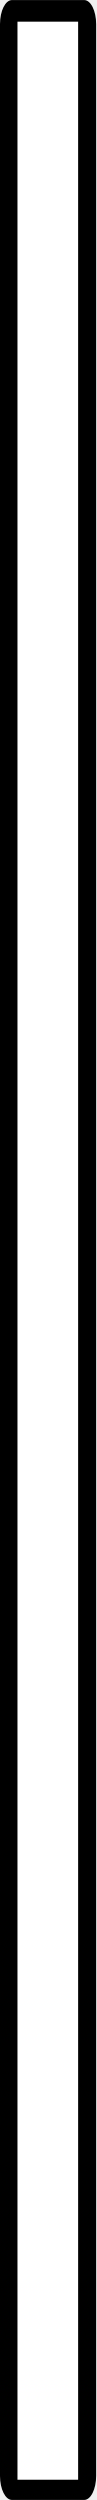
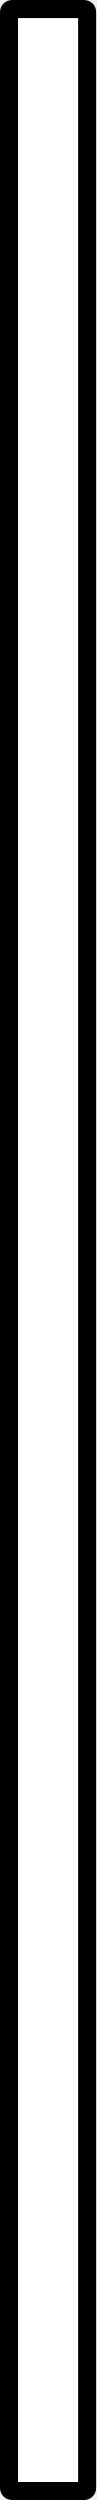
- <svg xmlns="http://www.w3.org/2000/svg" width="32" height="832" viewBox="0 0 8.467 220.134" version="1.1" id="svg2">
-   <defs id="defs1">
-     <clipPath id="a">
-       <rect ry="1.058" rx="1.058" y="65.416" x="-45.534" height="110.067" width="8.467" fill="#ffffff" stroke-width="3.088" id="rect1" />
-     </clipPath>
-     <clipPath id="a-0">
-       <rect ry="1.058" rx="1.058" y="65.416" x="-45.534" height="110.067" width="8.467" fill="#ffffff" stroke-width="3.088" id="rect1-6" />
+ <svg xmlns="http://www.w3.org/2000/svg" width="32" height="832" version="1.1" viewBox="0 0 8.467 220.13" xml:space="preserve">
+   <defs>
+     <clipPath id="clipPath1">
+       <rect x="14.583" y="2.986" width="8.467" height="220.14" rx="1.058" ry="1.058" fill="#5b5b5b" stroke="#000" stroke-width="3.175" />
    </clipPath>
  </defs>
-   <rect width="8.516" height="111.398" x="-45.583" y="64.781" rx="0" ry="1.058" clip-path="url(#a)" fill="#ffffff" stroke="#000000" stroke-width="3.175" transform="matrix(1,0,0,2,45.534,-130.832)" id="rect2" style="stroke-width:3.175;stroke-linecap:butt;stroke-dasharray:none" />
+   <rect transform="translate(-14.583 -2.9895)" x="14.583" y="2.986" width="8.467" height="220.14" rx="1.058" ry="1.058" clip-path="url(#clipPath1)" fill="#fff" stroke="#000" stroke-width="3.175" />
</svg>
